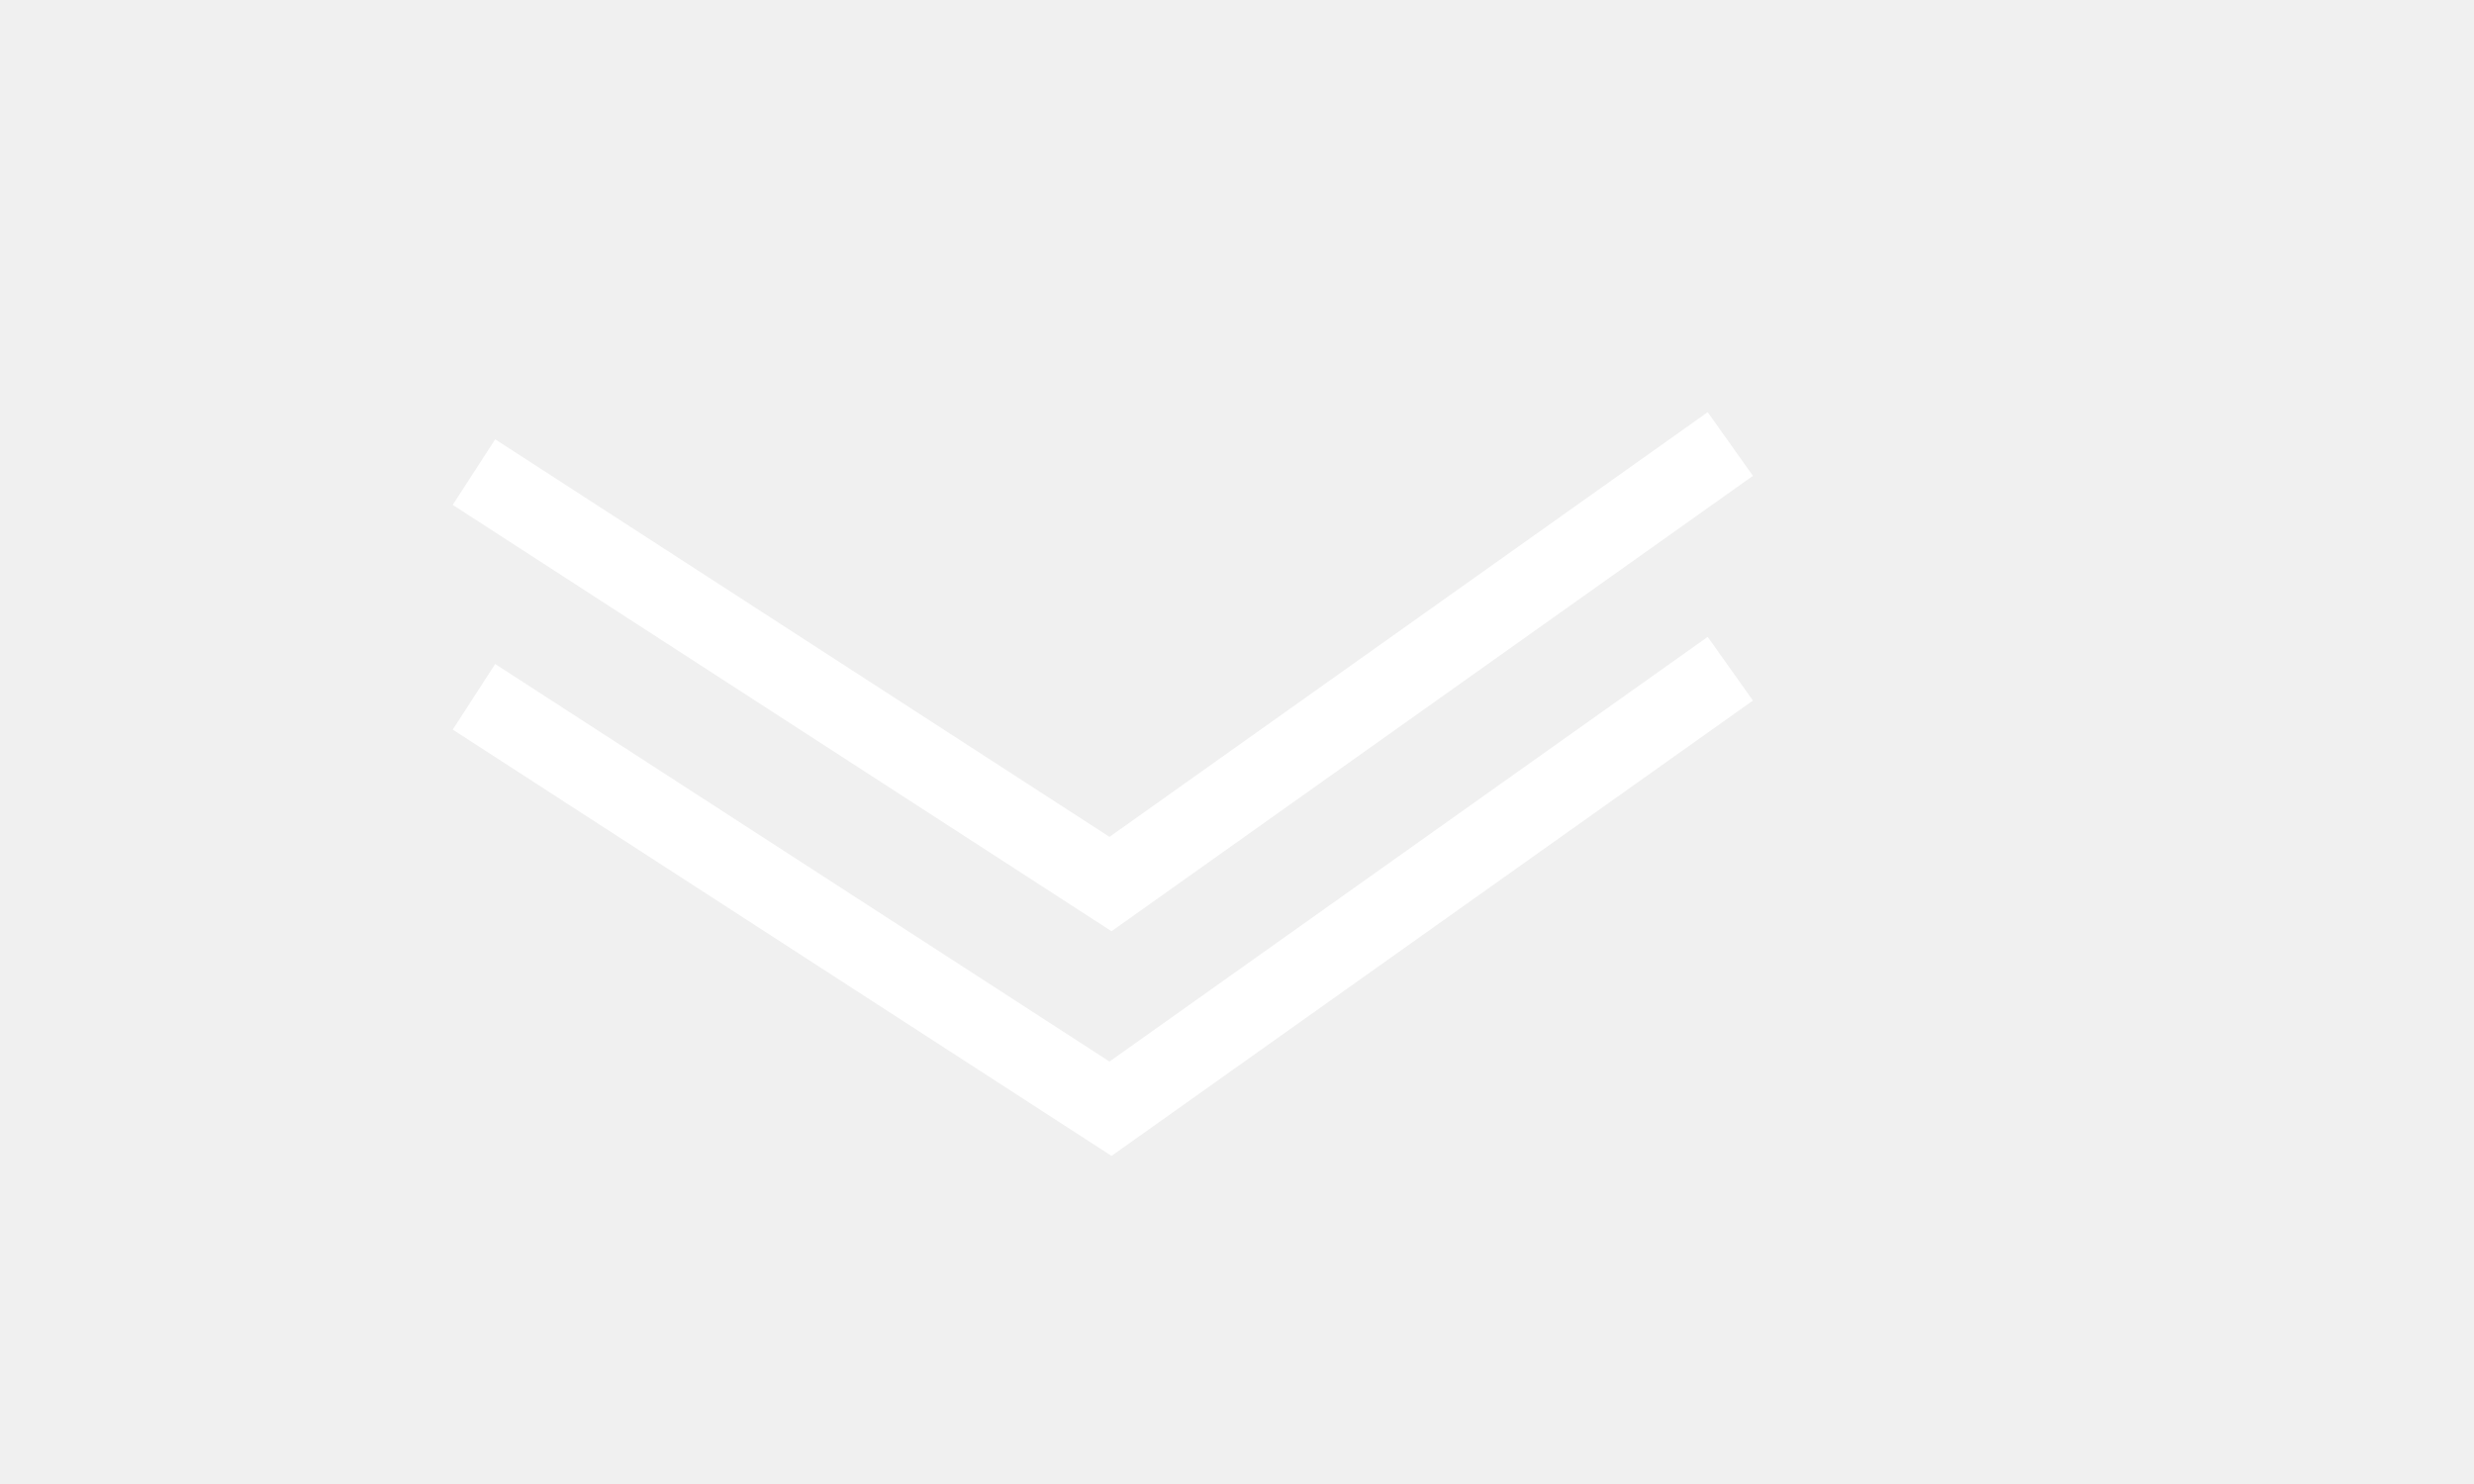
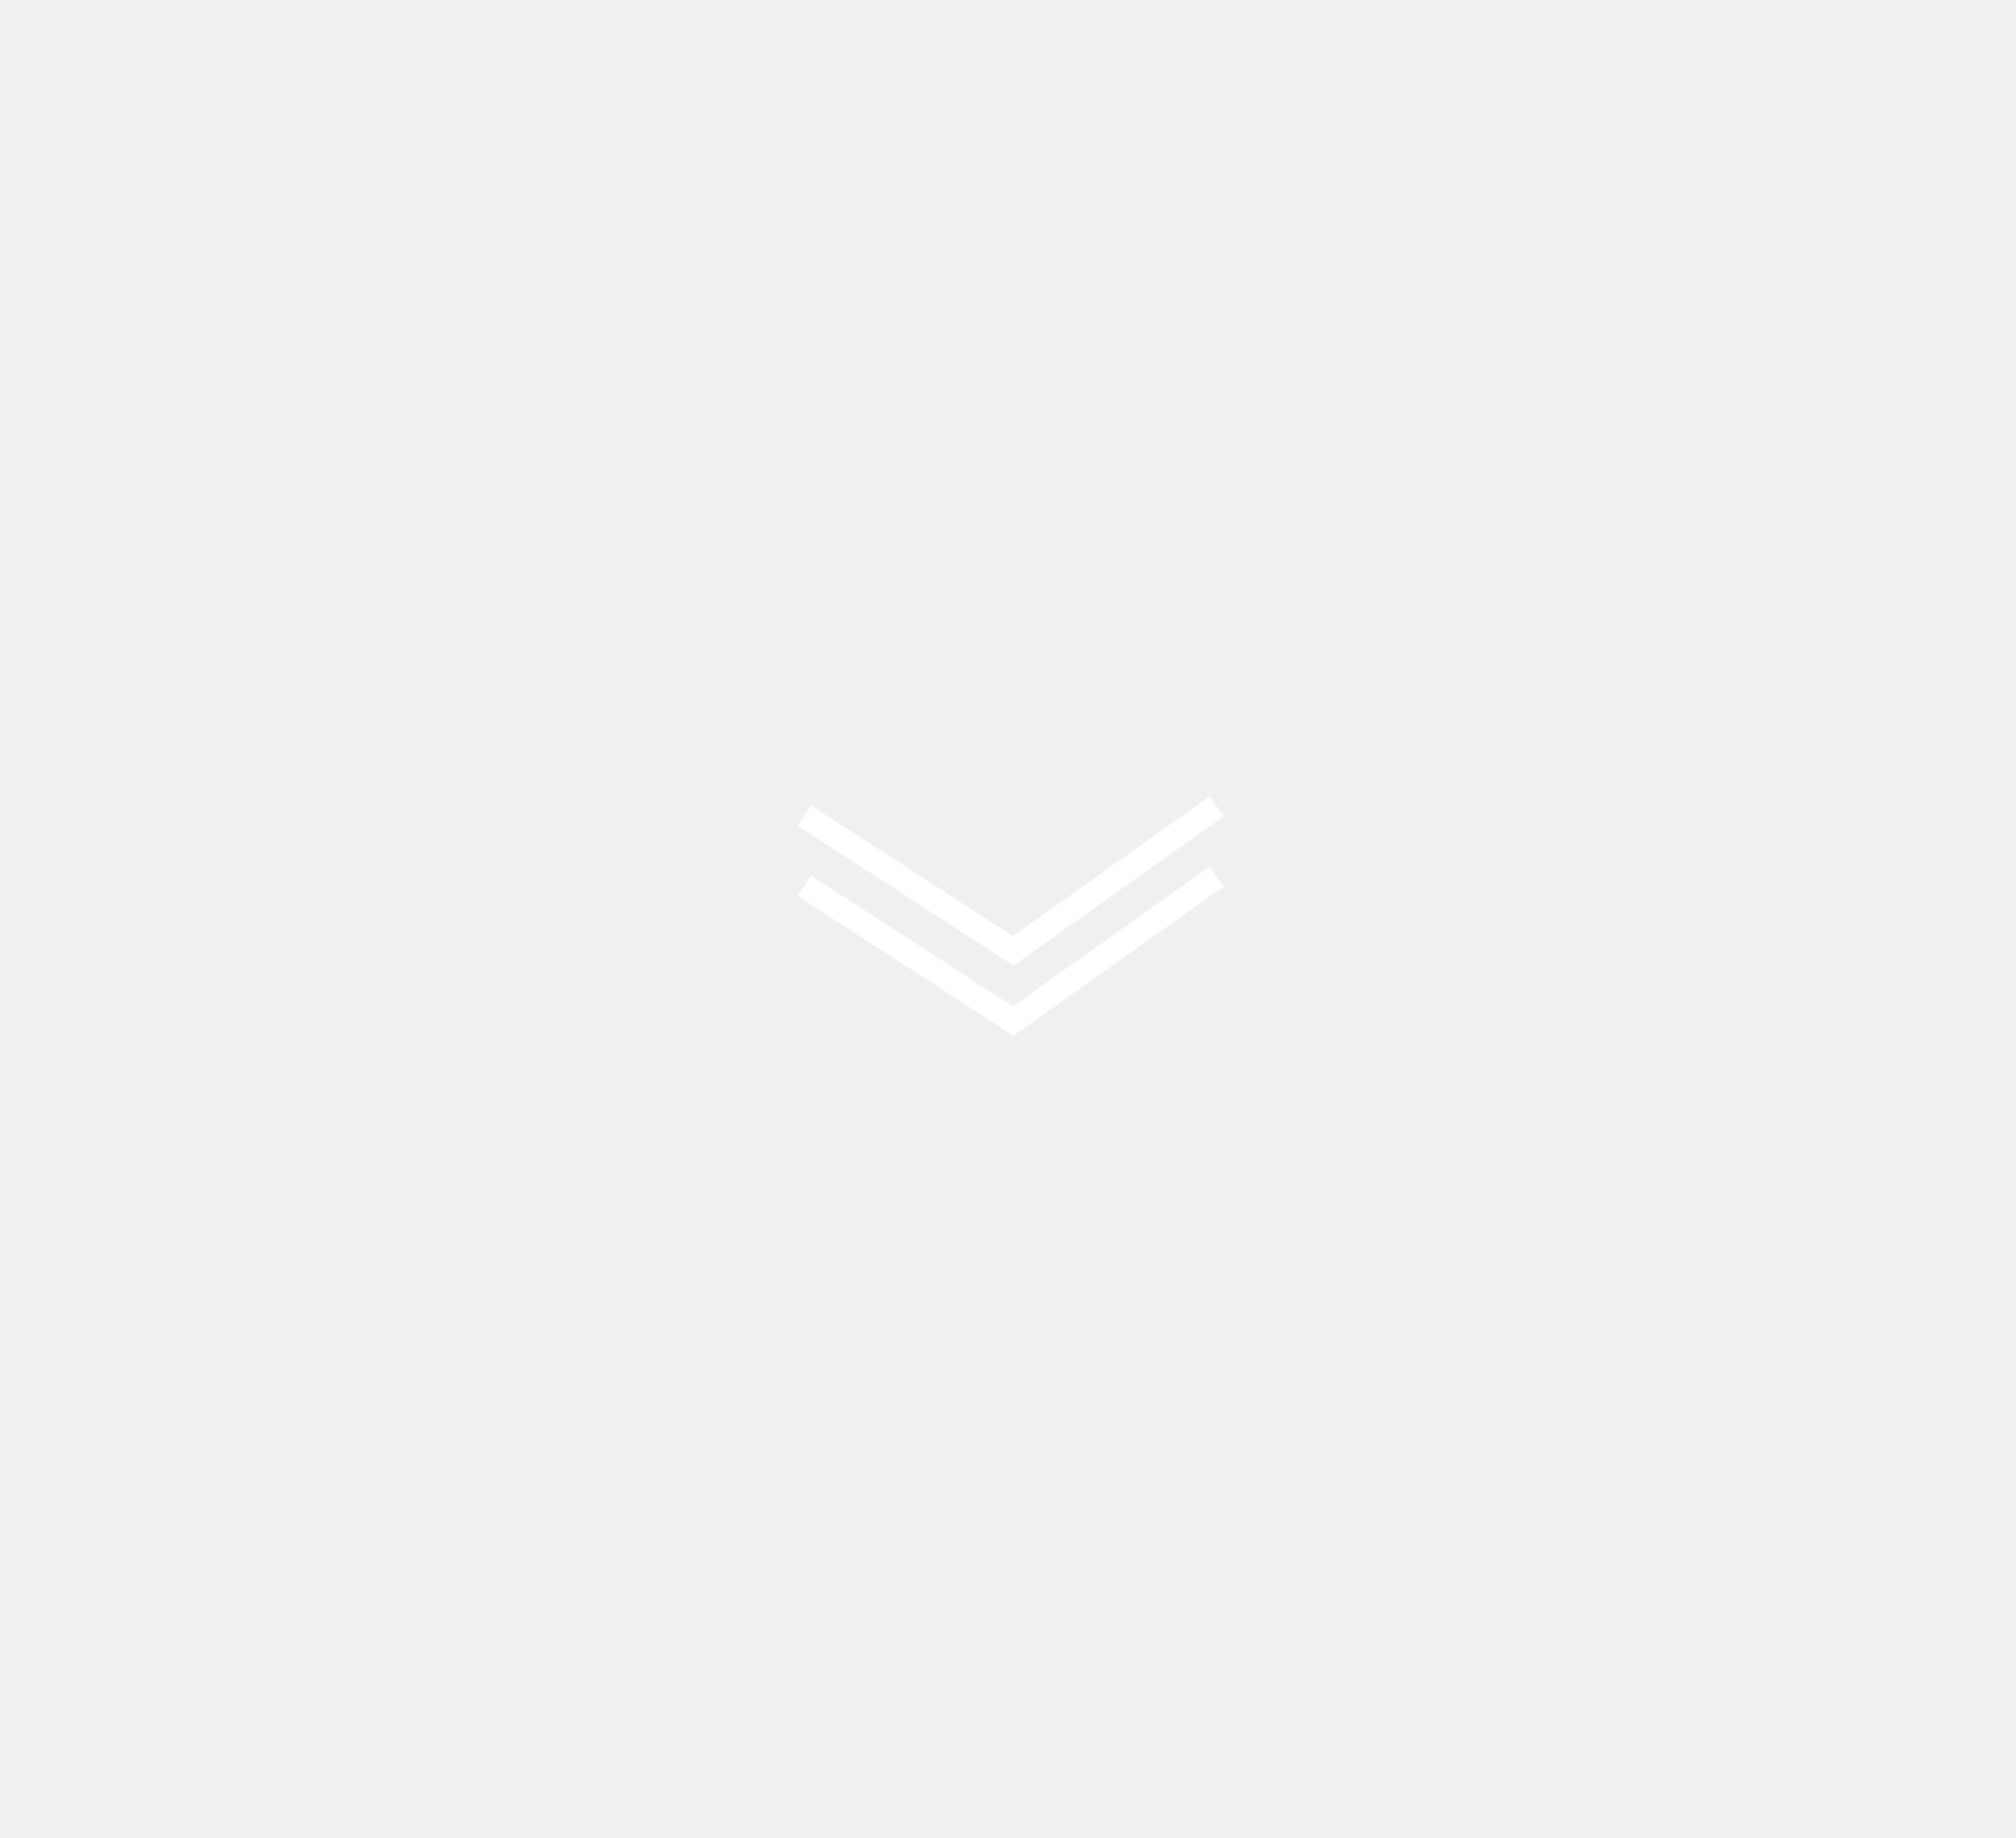
- <svg xmlns="http://www.w3.org/2000/svg" width="95px" height="57px" viewBox="0 0 95 57" version="1.1">
+ <svg xmlns="http://www.w3.org/2000/svg" width="248px" height="226px" viewBox="0 0 248 226" version="1.1">
  <defs />
-   <g id="Page-1" stroke="none" stroke-width="1" fill="none" fill-rule="evenodd">
-     <g id="Line-+-Line-2" transform="translate(18, 17)" stroke="#FFFFFF" stroke-width="3">
-       <path d="M0.2,1.133 L24.643,16.956 L48.443,0.054" id="Line" />
-       <path d="M0.2,9.764 L24.643,25.586 L48.443,8.685" id="Line-2" />
+   <g id="Welcome" stroke="none" stroke-width="1" fill="none" fill-rule="evenodd">
+     <g id="Desktop-HD-2" transform="translate(-595, -571)" stroke-linecap="square" stroke="#FFFFFF" stroke-width="3">
+       <g id="Scopri-+-Scroll" transform="translate(685, 636)">
+         <g id="Scroll" transform="translate(10, 35)">
+           <path d="M0.2,1.133 L24.643,16.956 L48.443,0.054" id="Line" />
+           <path d="M0.2,9.764 L24.643,25.586 L48.443,8.685" id="Line-2" />
+         </g>
+       </g>
    </g>
  </g>
</svg>
